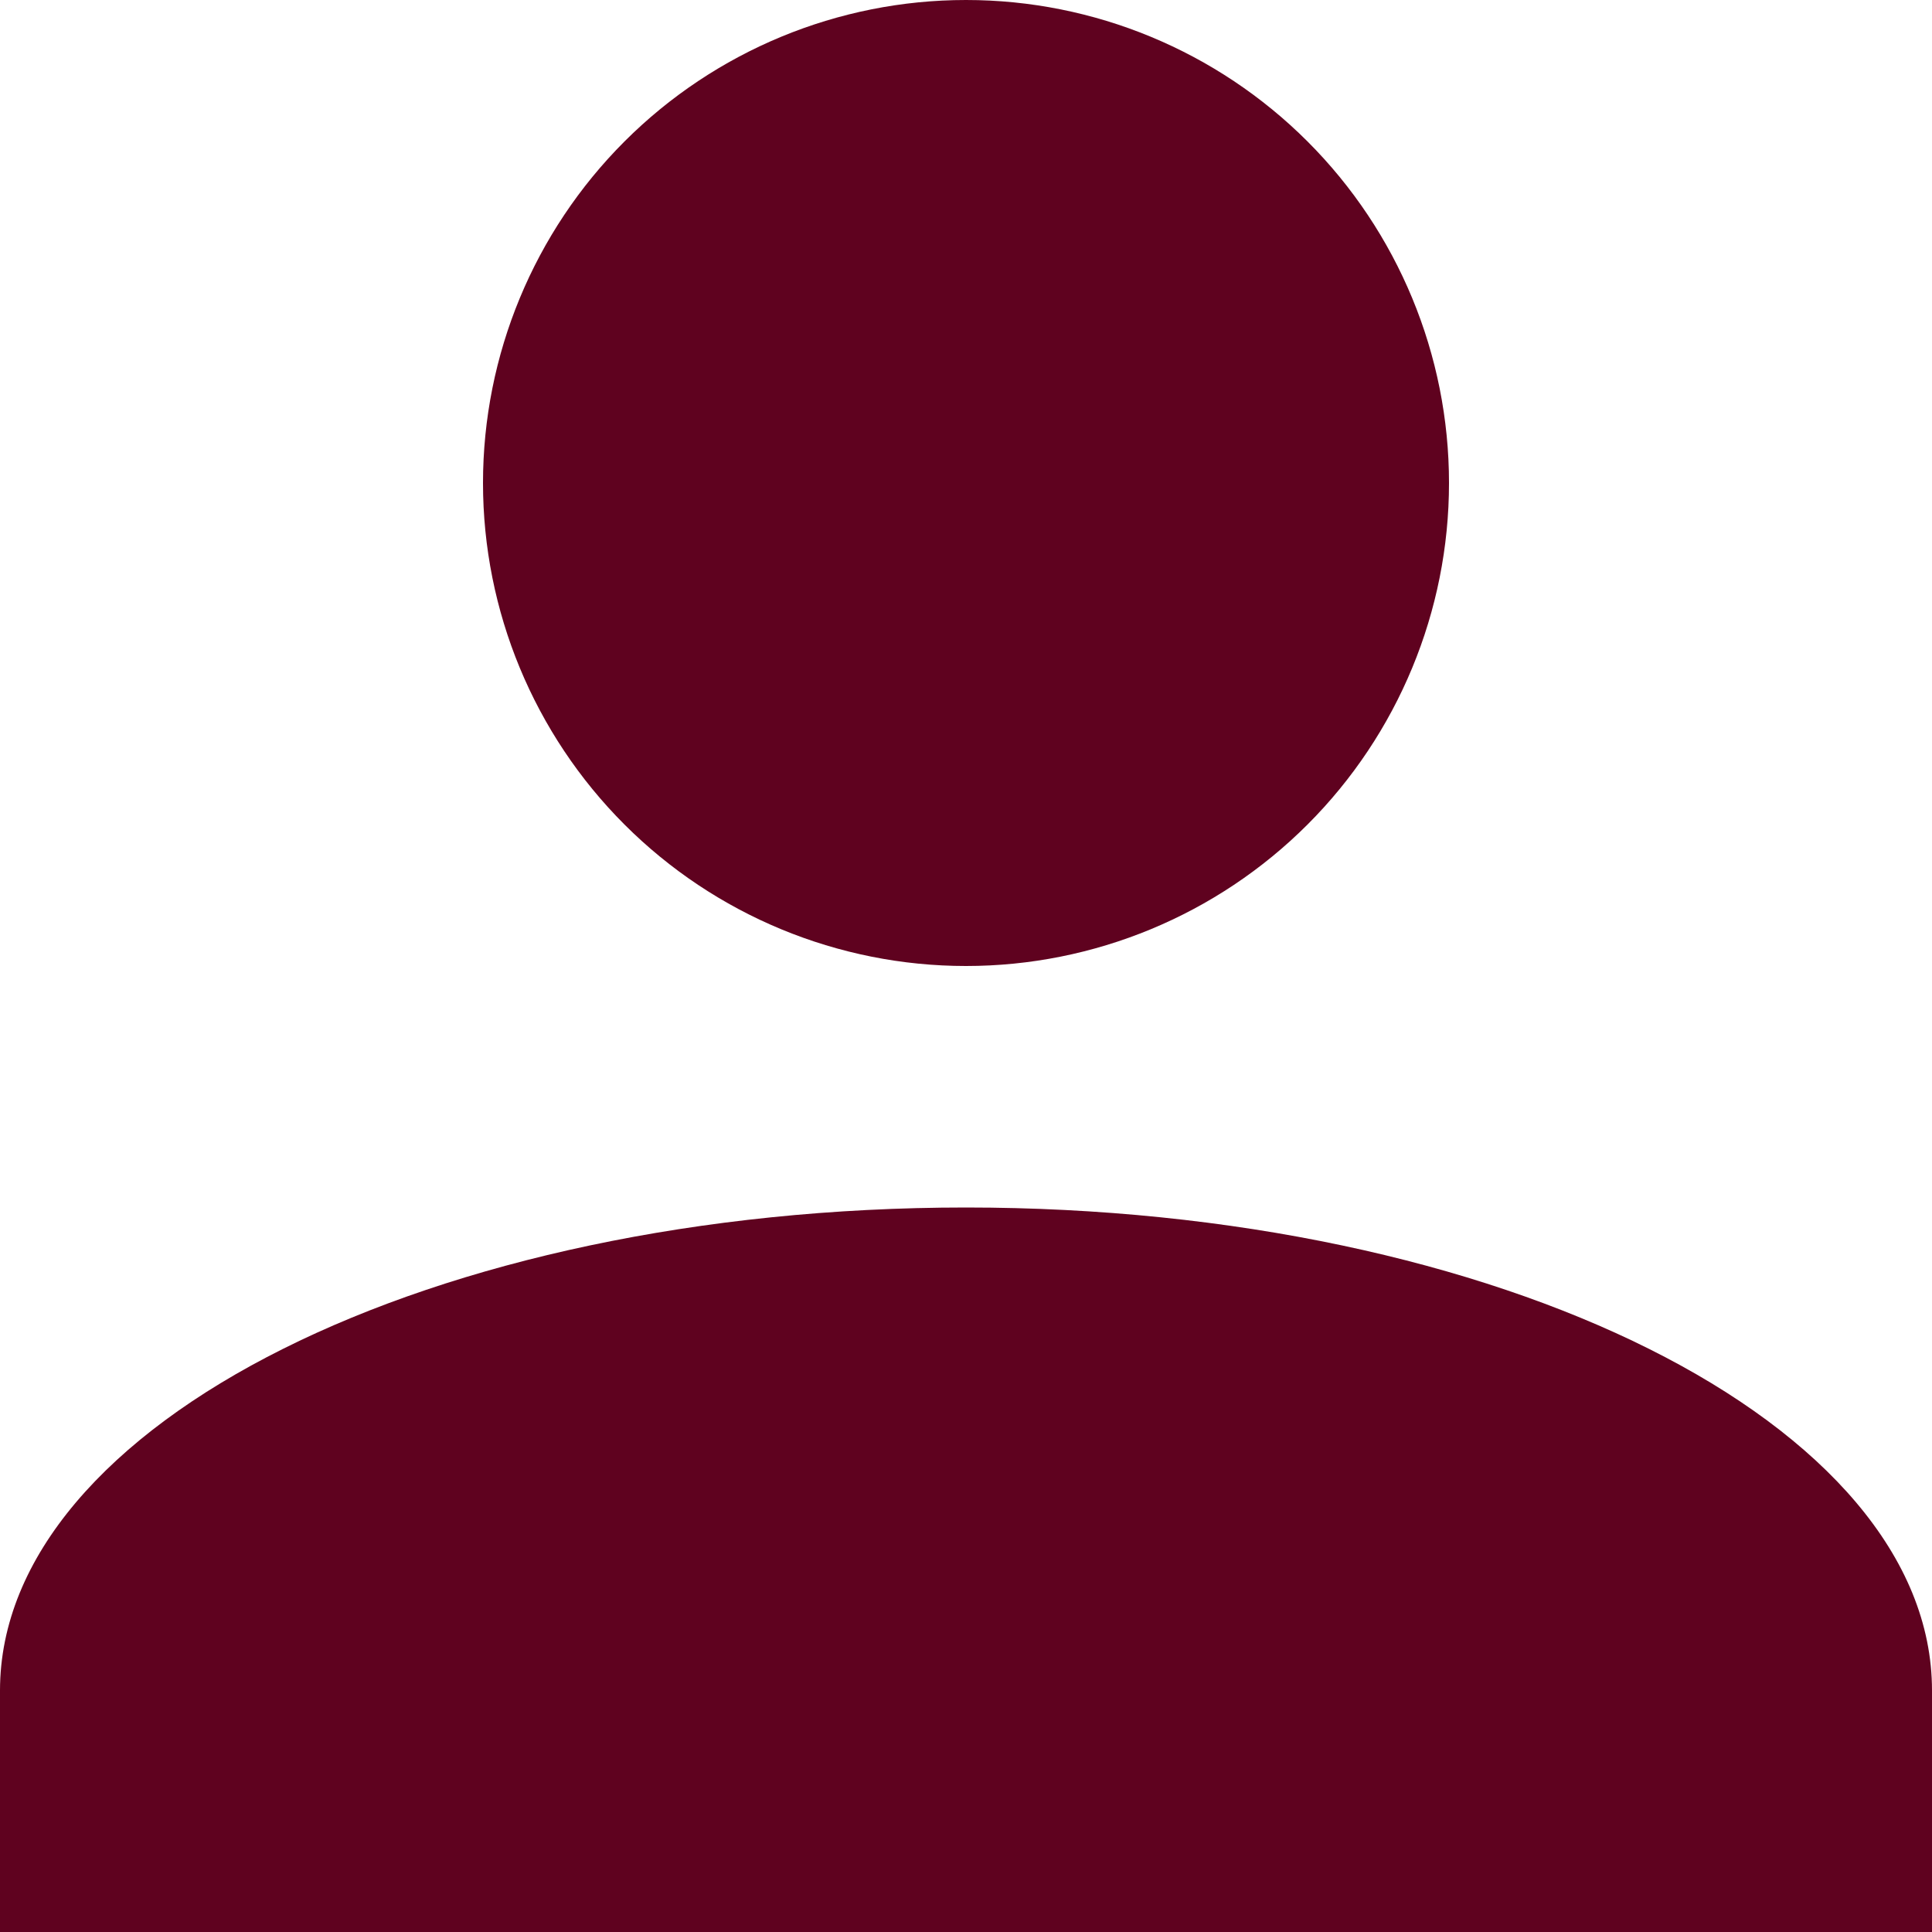
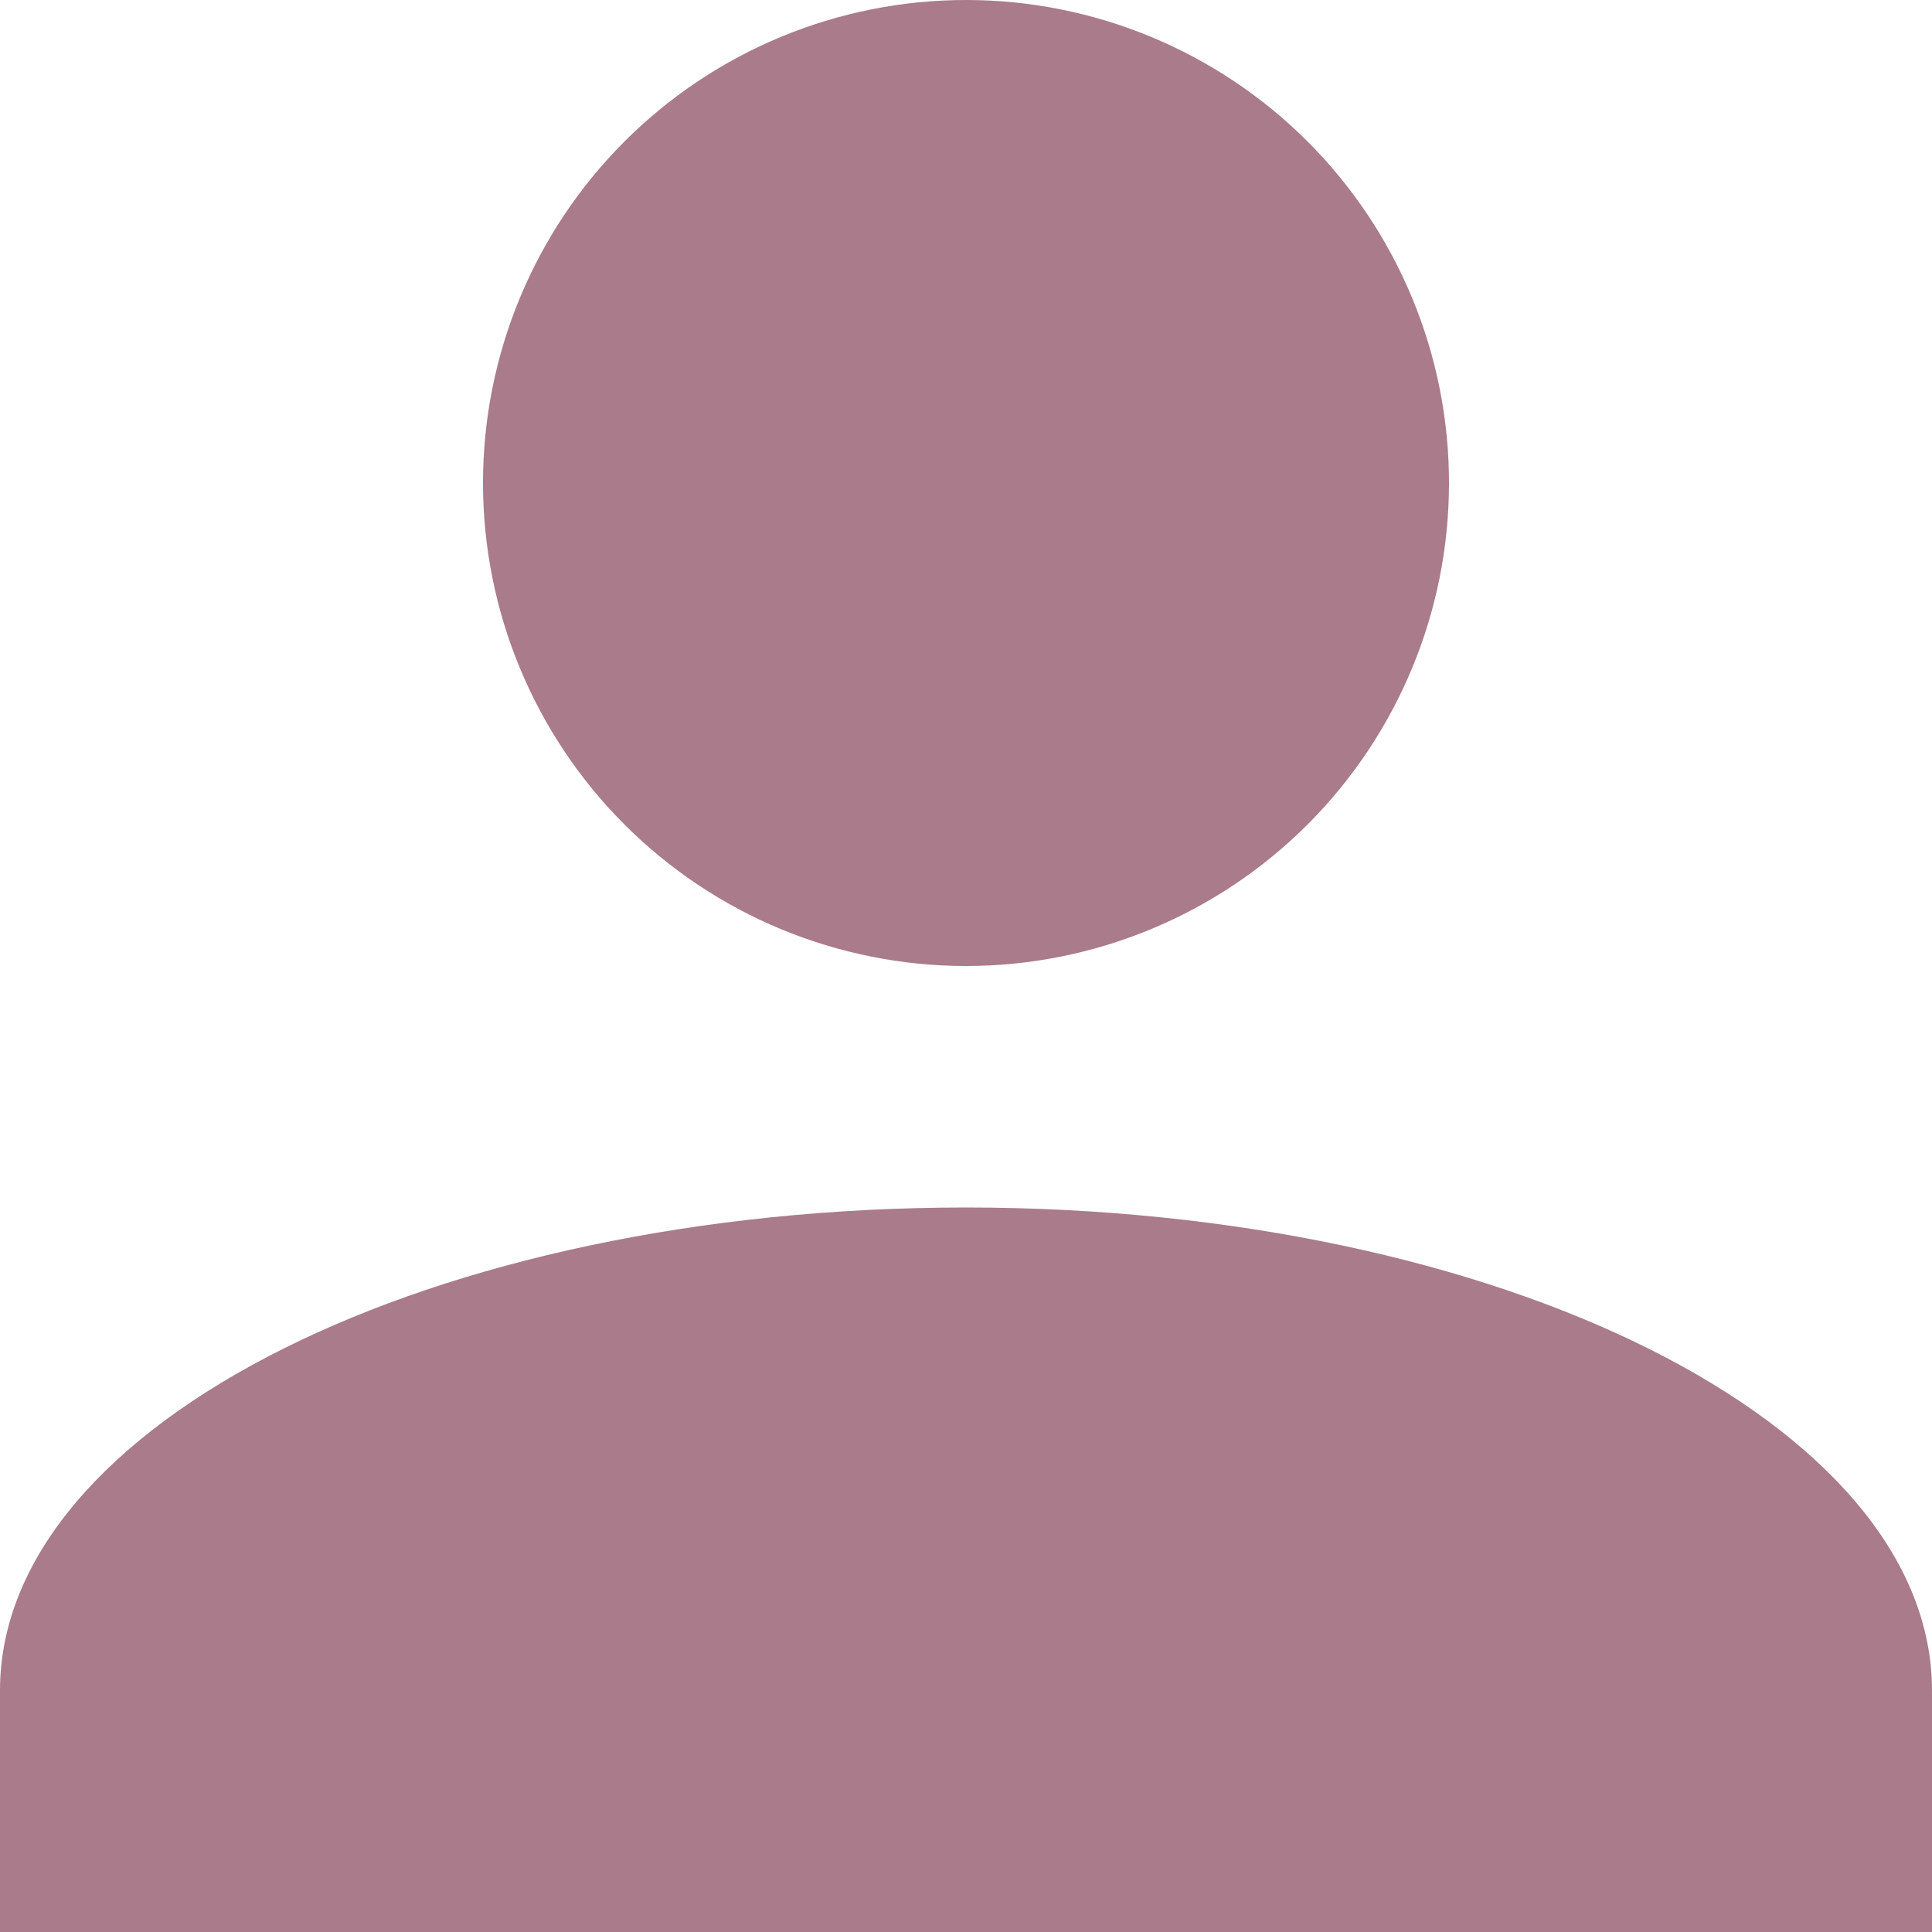
<svg xmlns="http://www.w3.org/2000/svg" width="40" height="40" viewBox="0 0 40 40" fill="none">
-   <path d="M20 0C22.652 0 25.196 1.054 27.071 2.929C28.946 4.804 30 7.348 30 10C30 12.652 28.946 15.196 27.071 17.071C25.196 18.946 22.652 20 20 20C17.348 20 14.804 18.946 12.929 17.071C11.054 15.196 10 12.652 10 10C10 7.348 11.054 4.804 12.929 2.929C14.804 1.054 17.348 0 20 0ZM20 25C31.05 25 40 29.475 40 35V40H0V35C0 29.475 8.95 25 20 25Z" fill="#5F021F" />
+   <path d="M20 0C22.652 0 25.196 1.054 27.071 2.929C28.946 4.804 30 7.348 30 10C30 12.652 28.946 15.196 27.071 17.071C25.196 18.946 22.652 20 20 20C17.348 20 14.804 18.946 12.929 17.071C11.054 15.196 10 12.652 10 10C10 7.348 11.054 4.804 12.929 2.929C14.804 1.054 17.348 0 20 0ZM20 25C31.05 25 40 29.475 40 35V40H0V35C0 29.475 8.95 25 20 25Z" fill="#AA7B8A" />
</svg>
